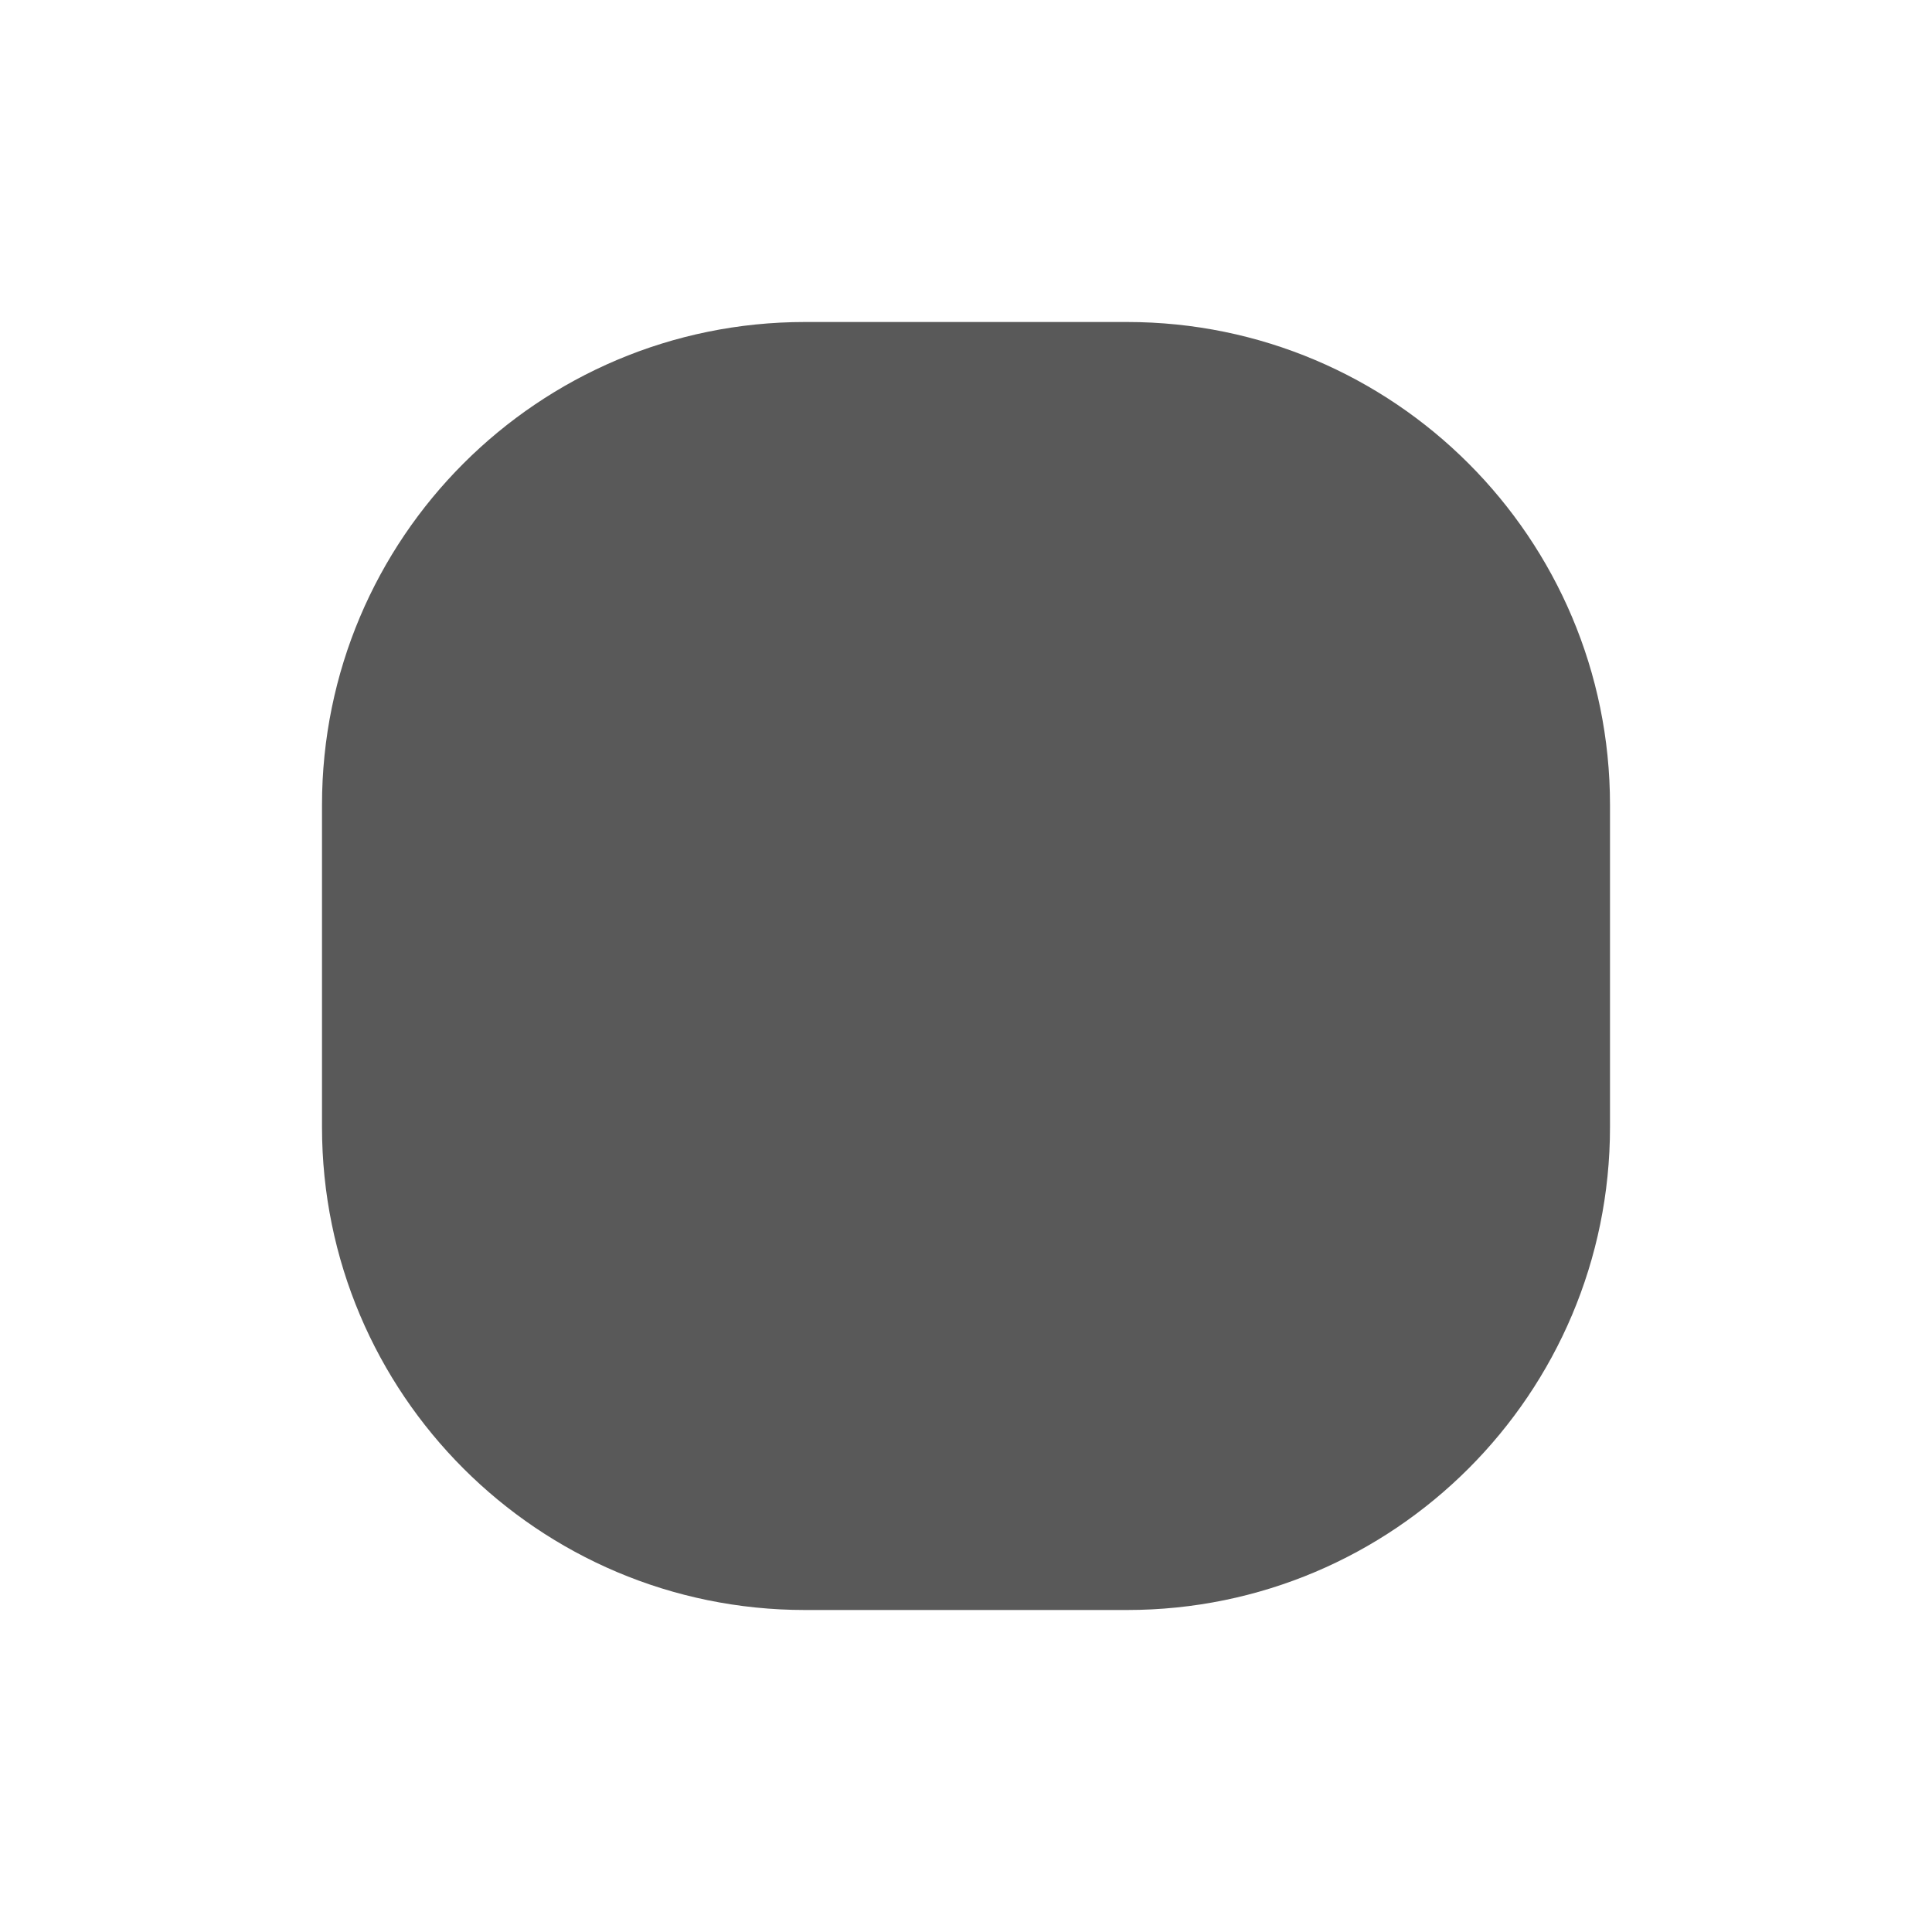
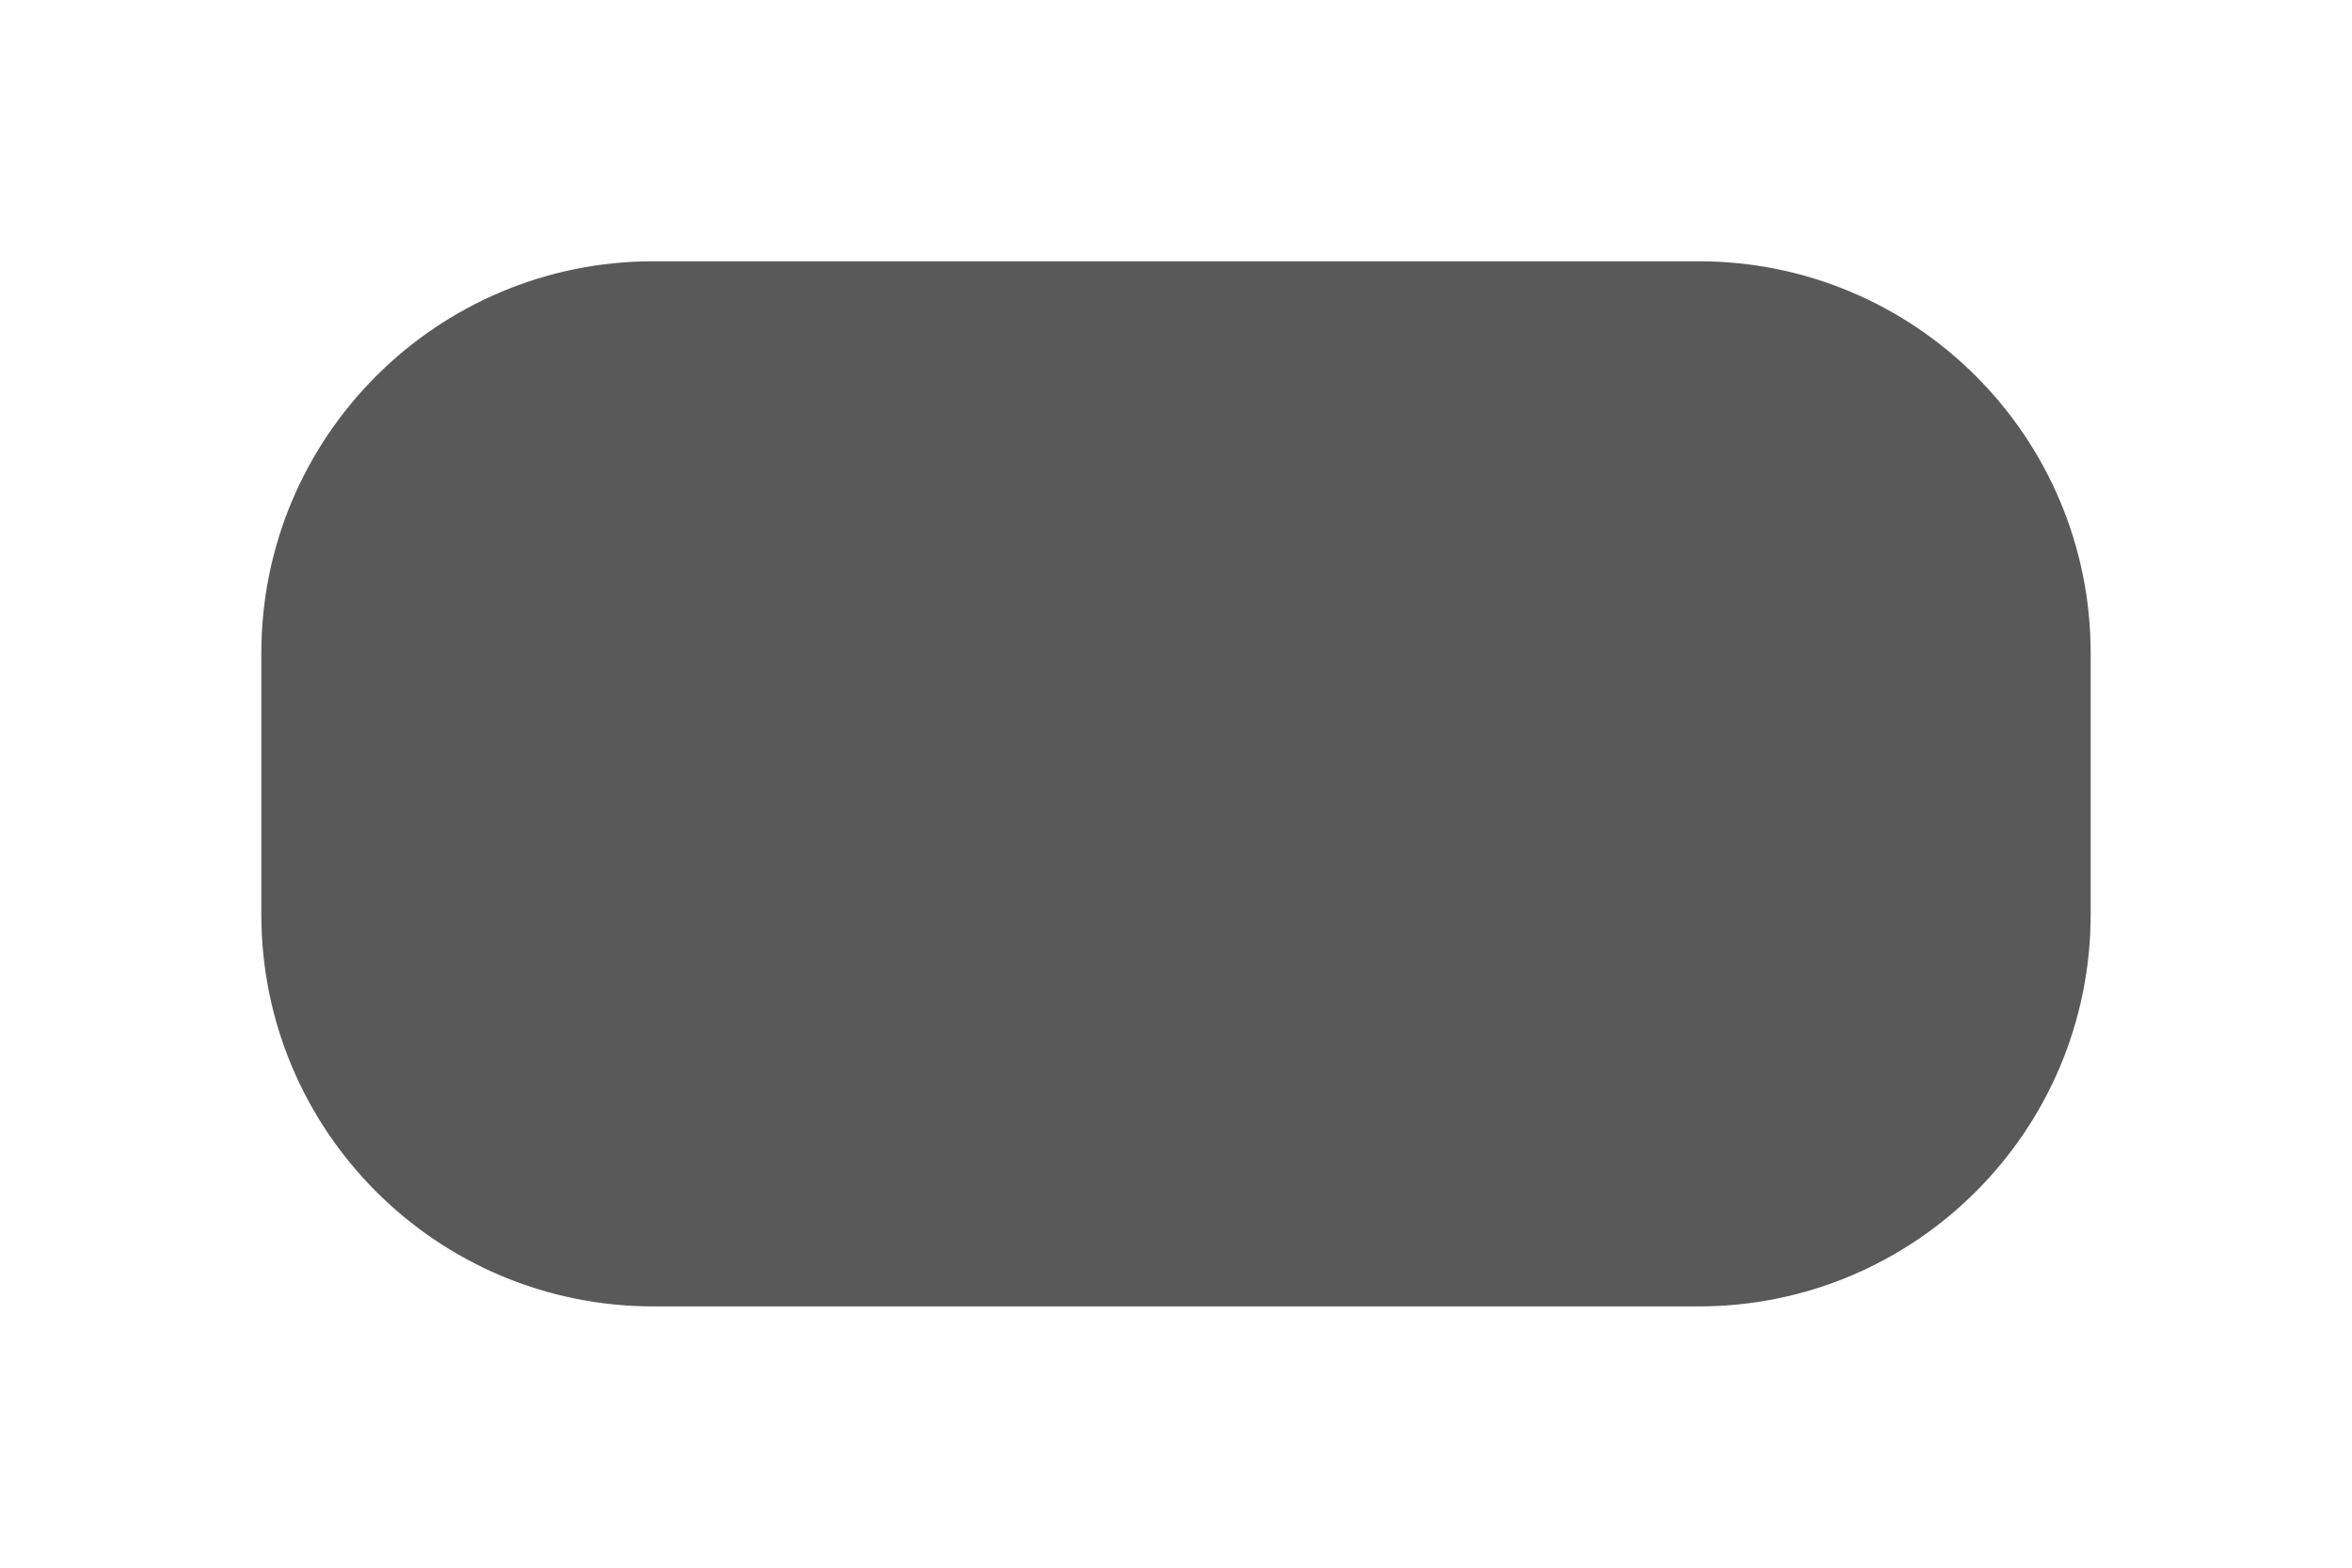
- <svg xmlns="http://www.w3.org/2000/svg" width="30" height="30" version="1.1" id="svg6" viewBox="0 0 60 60">
+ <svg xmlns="http://www.w3.org/2000/svg" width="45" height="30" version="1.1" id="svg6" viewBox="0 0 90 60">
  <defs id="defs10">
    </defs>
-   <path id="svg_1" width="40" height="40" x="10" y="10" fill="#015ad7" stroke="#000000" stroke-width="0" rx="0" d="m 25,10 h 10 a 15,15 45 0 1 15,15 v 10 a 15,15 135 0 1 -15,15 h -10 a 15,15 45 0 1 -15,-15 v -10 a 15,15 135 0 1 15,-15 z" style="fill:#595959;fill-opacity:1" />
+   <path id="svg_1" width="70" height="40" x="10" y="10" fill="#015ad7" stroke="#000000" stroke-width="0" rx="0" d="m 25,10 h 40 a 15,15 45 0 1 15,15 v 10 a 15,15 135 0 1 -15,15 h -40 a 15,15 45 0 1 -15,-15 v -10 a 15,15 135 0 1 15,-15 z" style="fill:#595959;fill-opacity:1" />
</svg>
